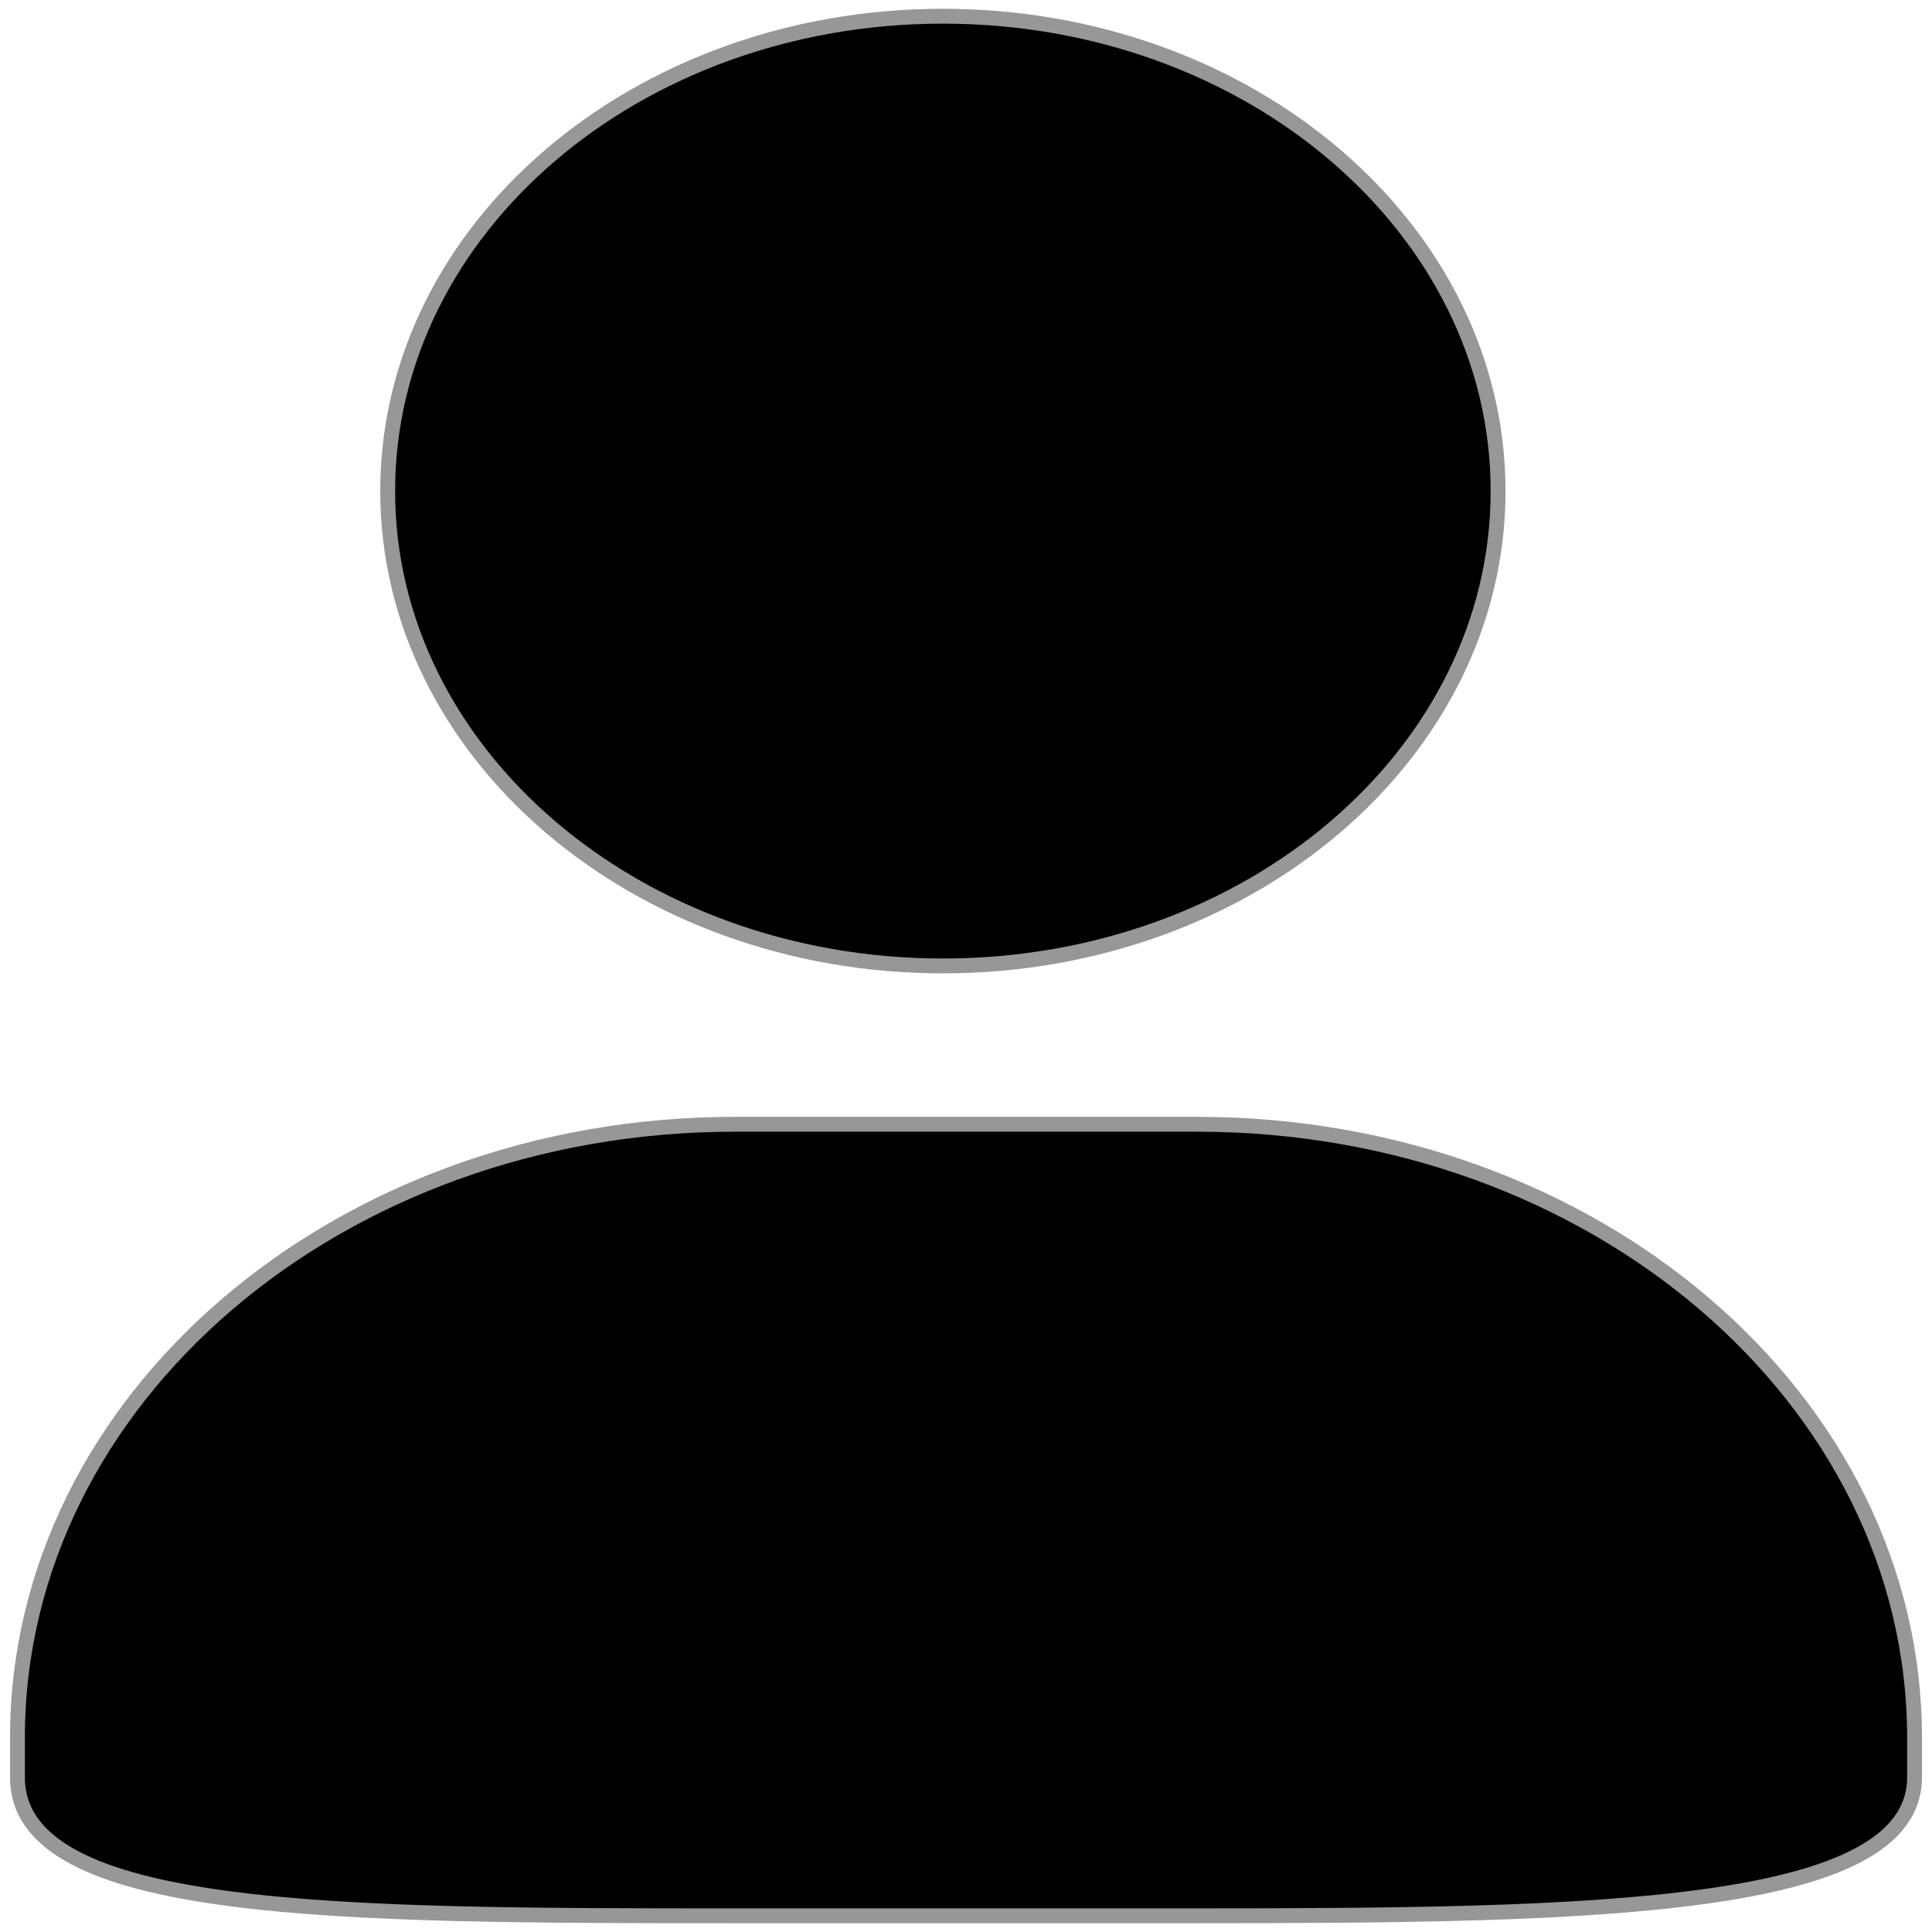
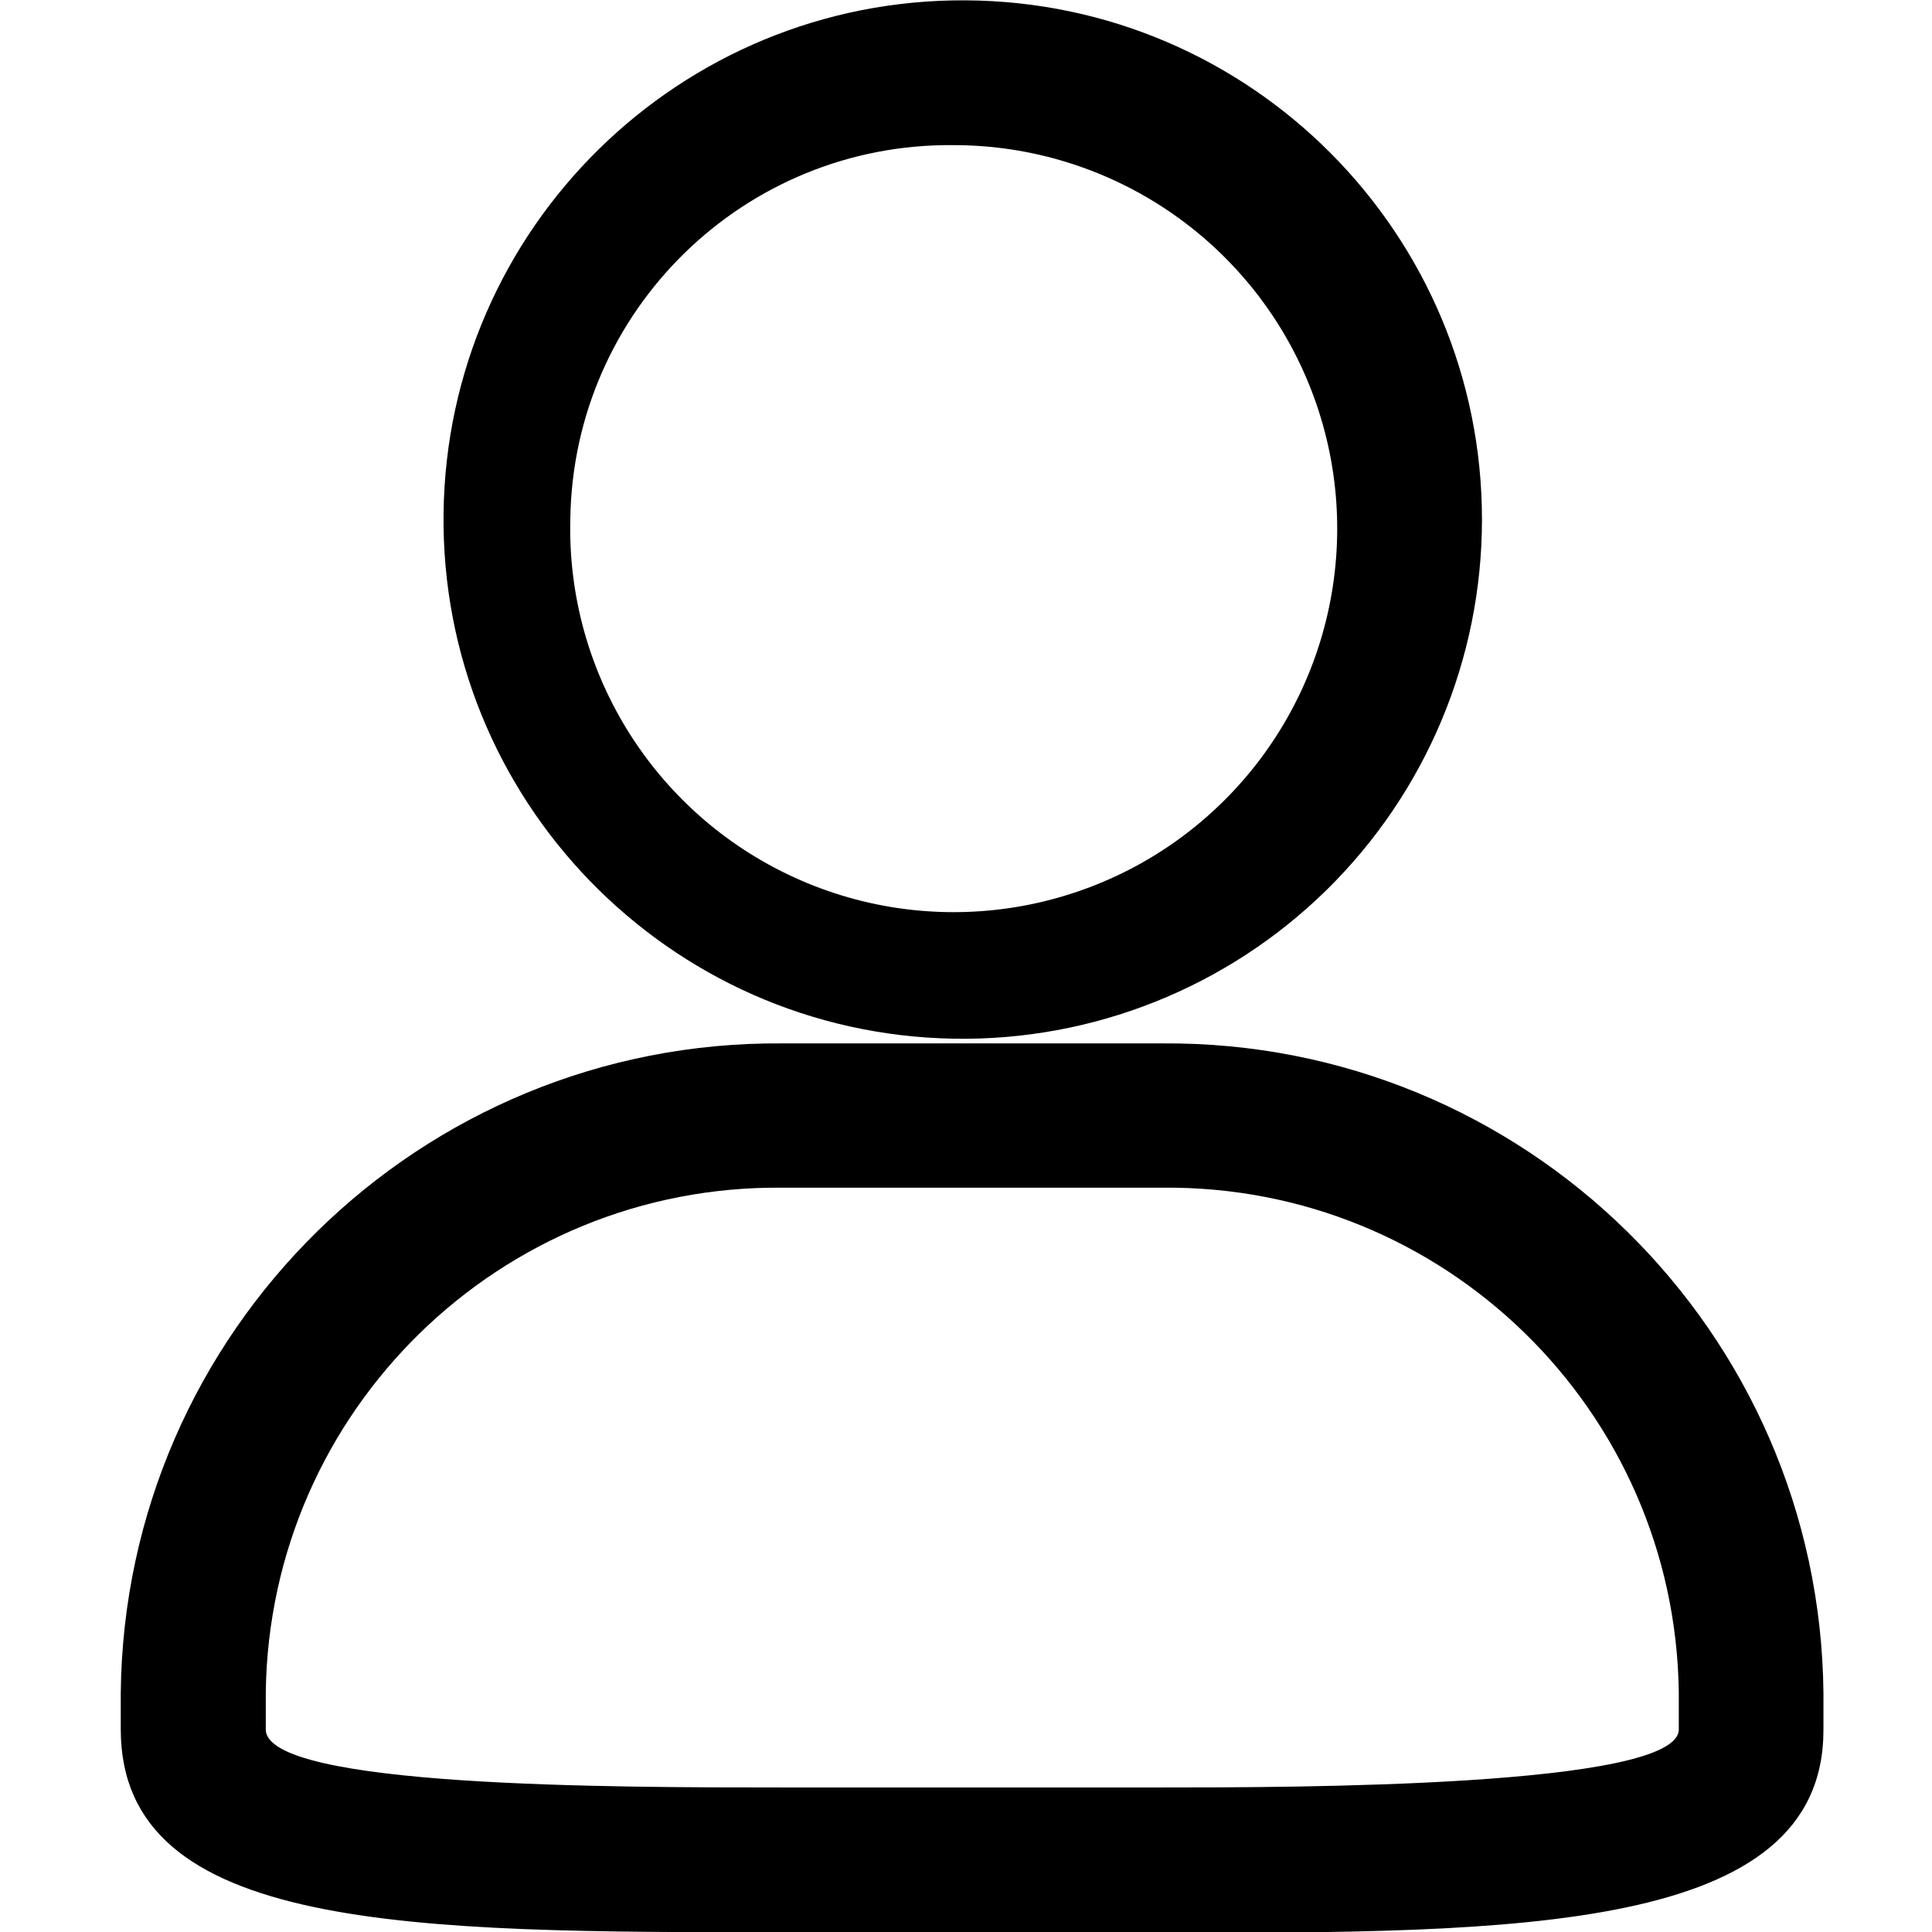
- <svg xmlns="http://www.w3.org/2000/svg" width="130" height="130">
-   <path d="M63.444 64.996c20.633 0 37.359-14.308 37.359-31.953 0-17.649-16.726-31.952-37.359-31.952-20.631 0-37.36 14.303-37.358 31.952 0 17.645 16.727 31.953 37.359 31.953zM80.57 75.65H49.434c-26.652 0-48.26 18.477-48.26 41.27v2.664c0 9.316 21.608 9.325 48.26 9.325H80.57c26.649 0 48.256-.344 48.256-9.325v-2.663c0-22.794-21.605-41.271-48.256-41.271z" stroke="#979797" />
+ <svg xmlns="http://www.w3.org/2000/svg" id="账号" width="16" height="16" viewBox="0 0 16 16">
+   <rect id="矩形_633" data-name="矩形 633" width="16" height="16" transform="translate(0 0)" fill="#1890ff" opacity="0" />
+   <g id="组_574" data-name="组 574" transform="translate(1)">
+     <path id="路径_258" data-name="路径 258" d="M639.626,184h-3.151c-3.06,0-5.479,0-5.479-1.681v-.3a5.436,5.436,0,0,1,5.479-5.38h3.147a5.435,5.435,0,0,1,5.475,5.38v.306c0,1.68-2.538,1.68-5.476,1.68Zm-3.151-6.166a4.235,4.235,0,0,0-4.278,4.18v.306c0,.481,2.889.481,4.278.481h3.147c1.057,0,4.277,0,4.277-.481v-.306a4.233,4.233,0,0,0-4.277-4.18h-3.147Zm1.418-1.234a4.3,4.3,0,1,1,4.376-4.3A4.3,4.3,0,0,1,637.893,176.6Zm-3.174-4.3a3.176,3.176,0,1,0,3.175-3.1,3.141,3.141,0,0,0-3.175,3.1Zm0,0" transform="translate(-630.996 -167.998)" />
+   </g>
</svg>
